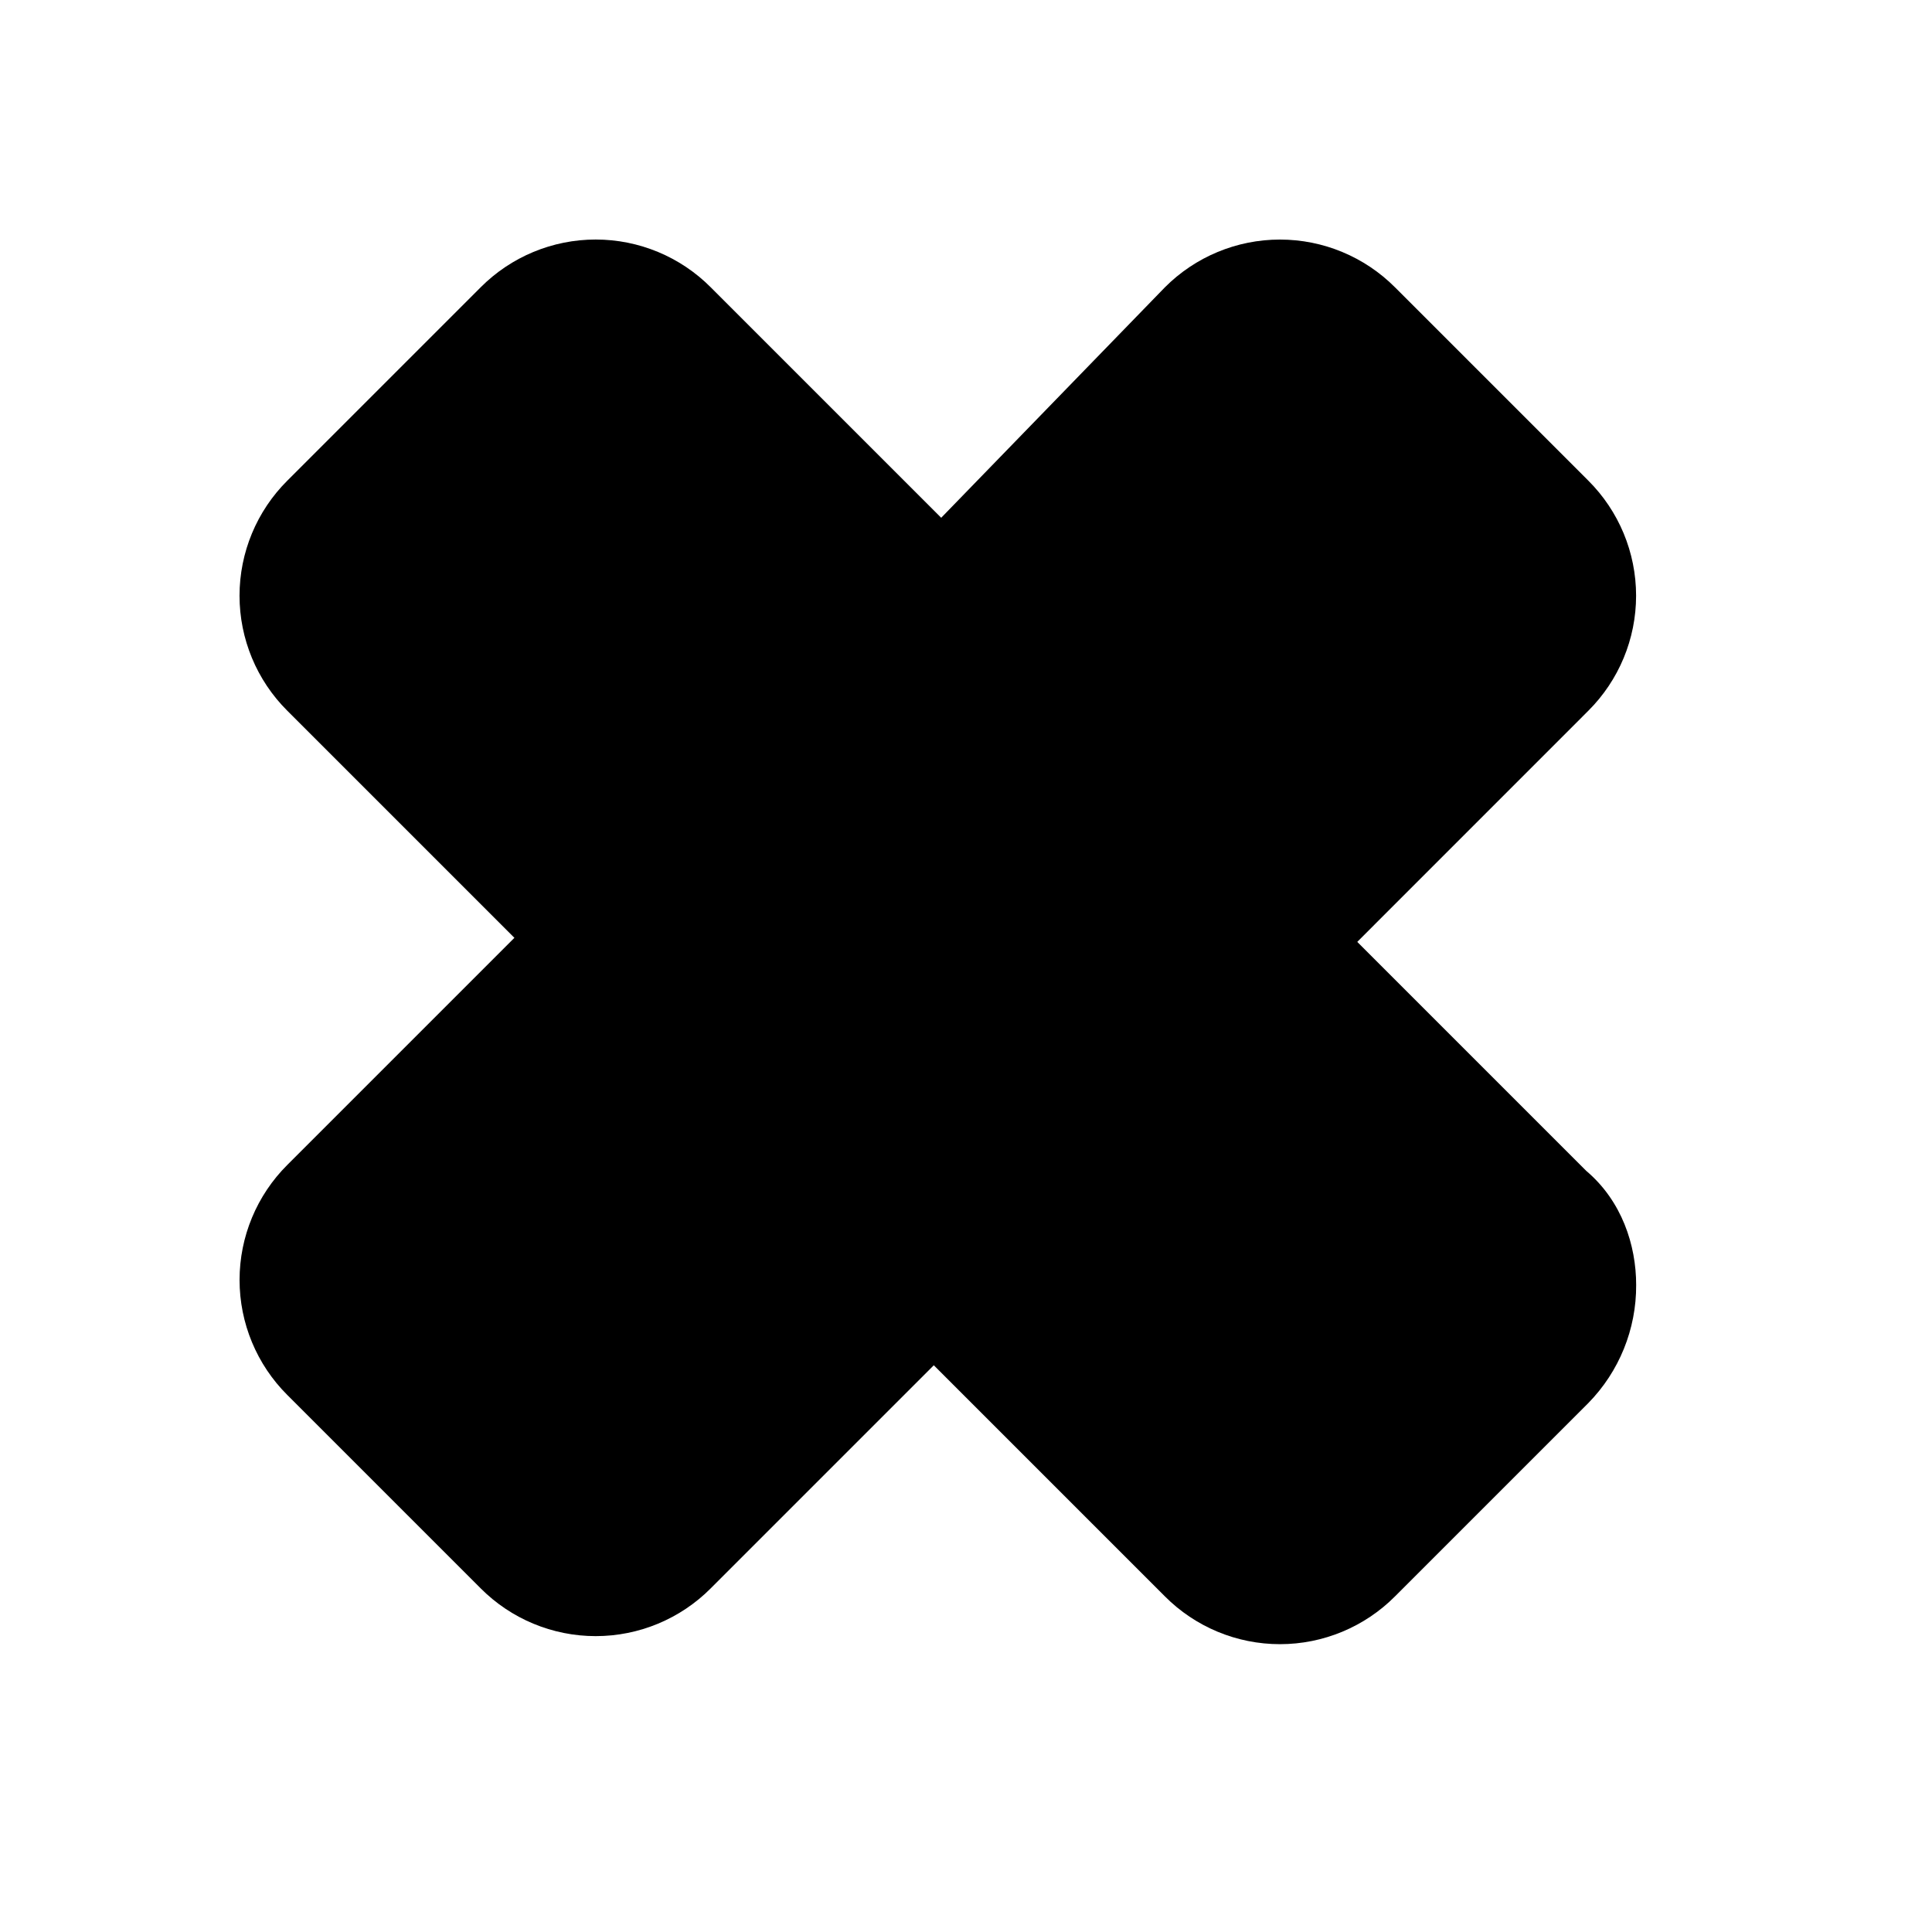
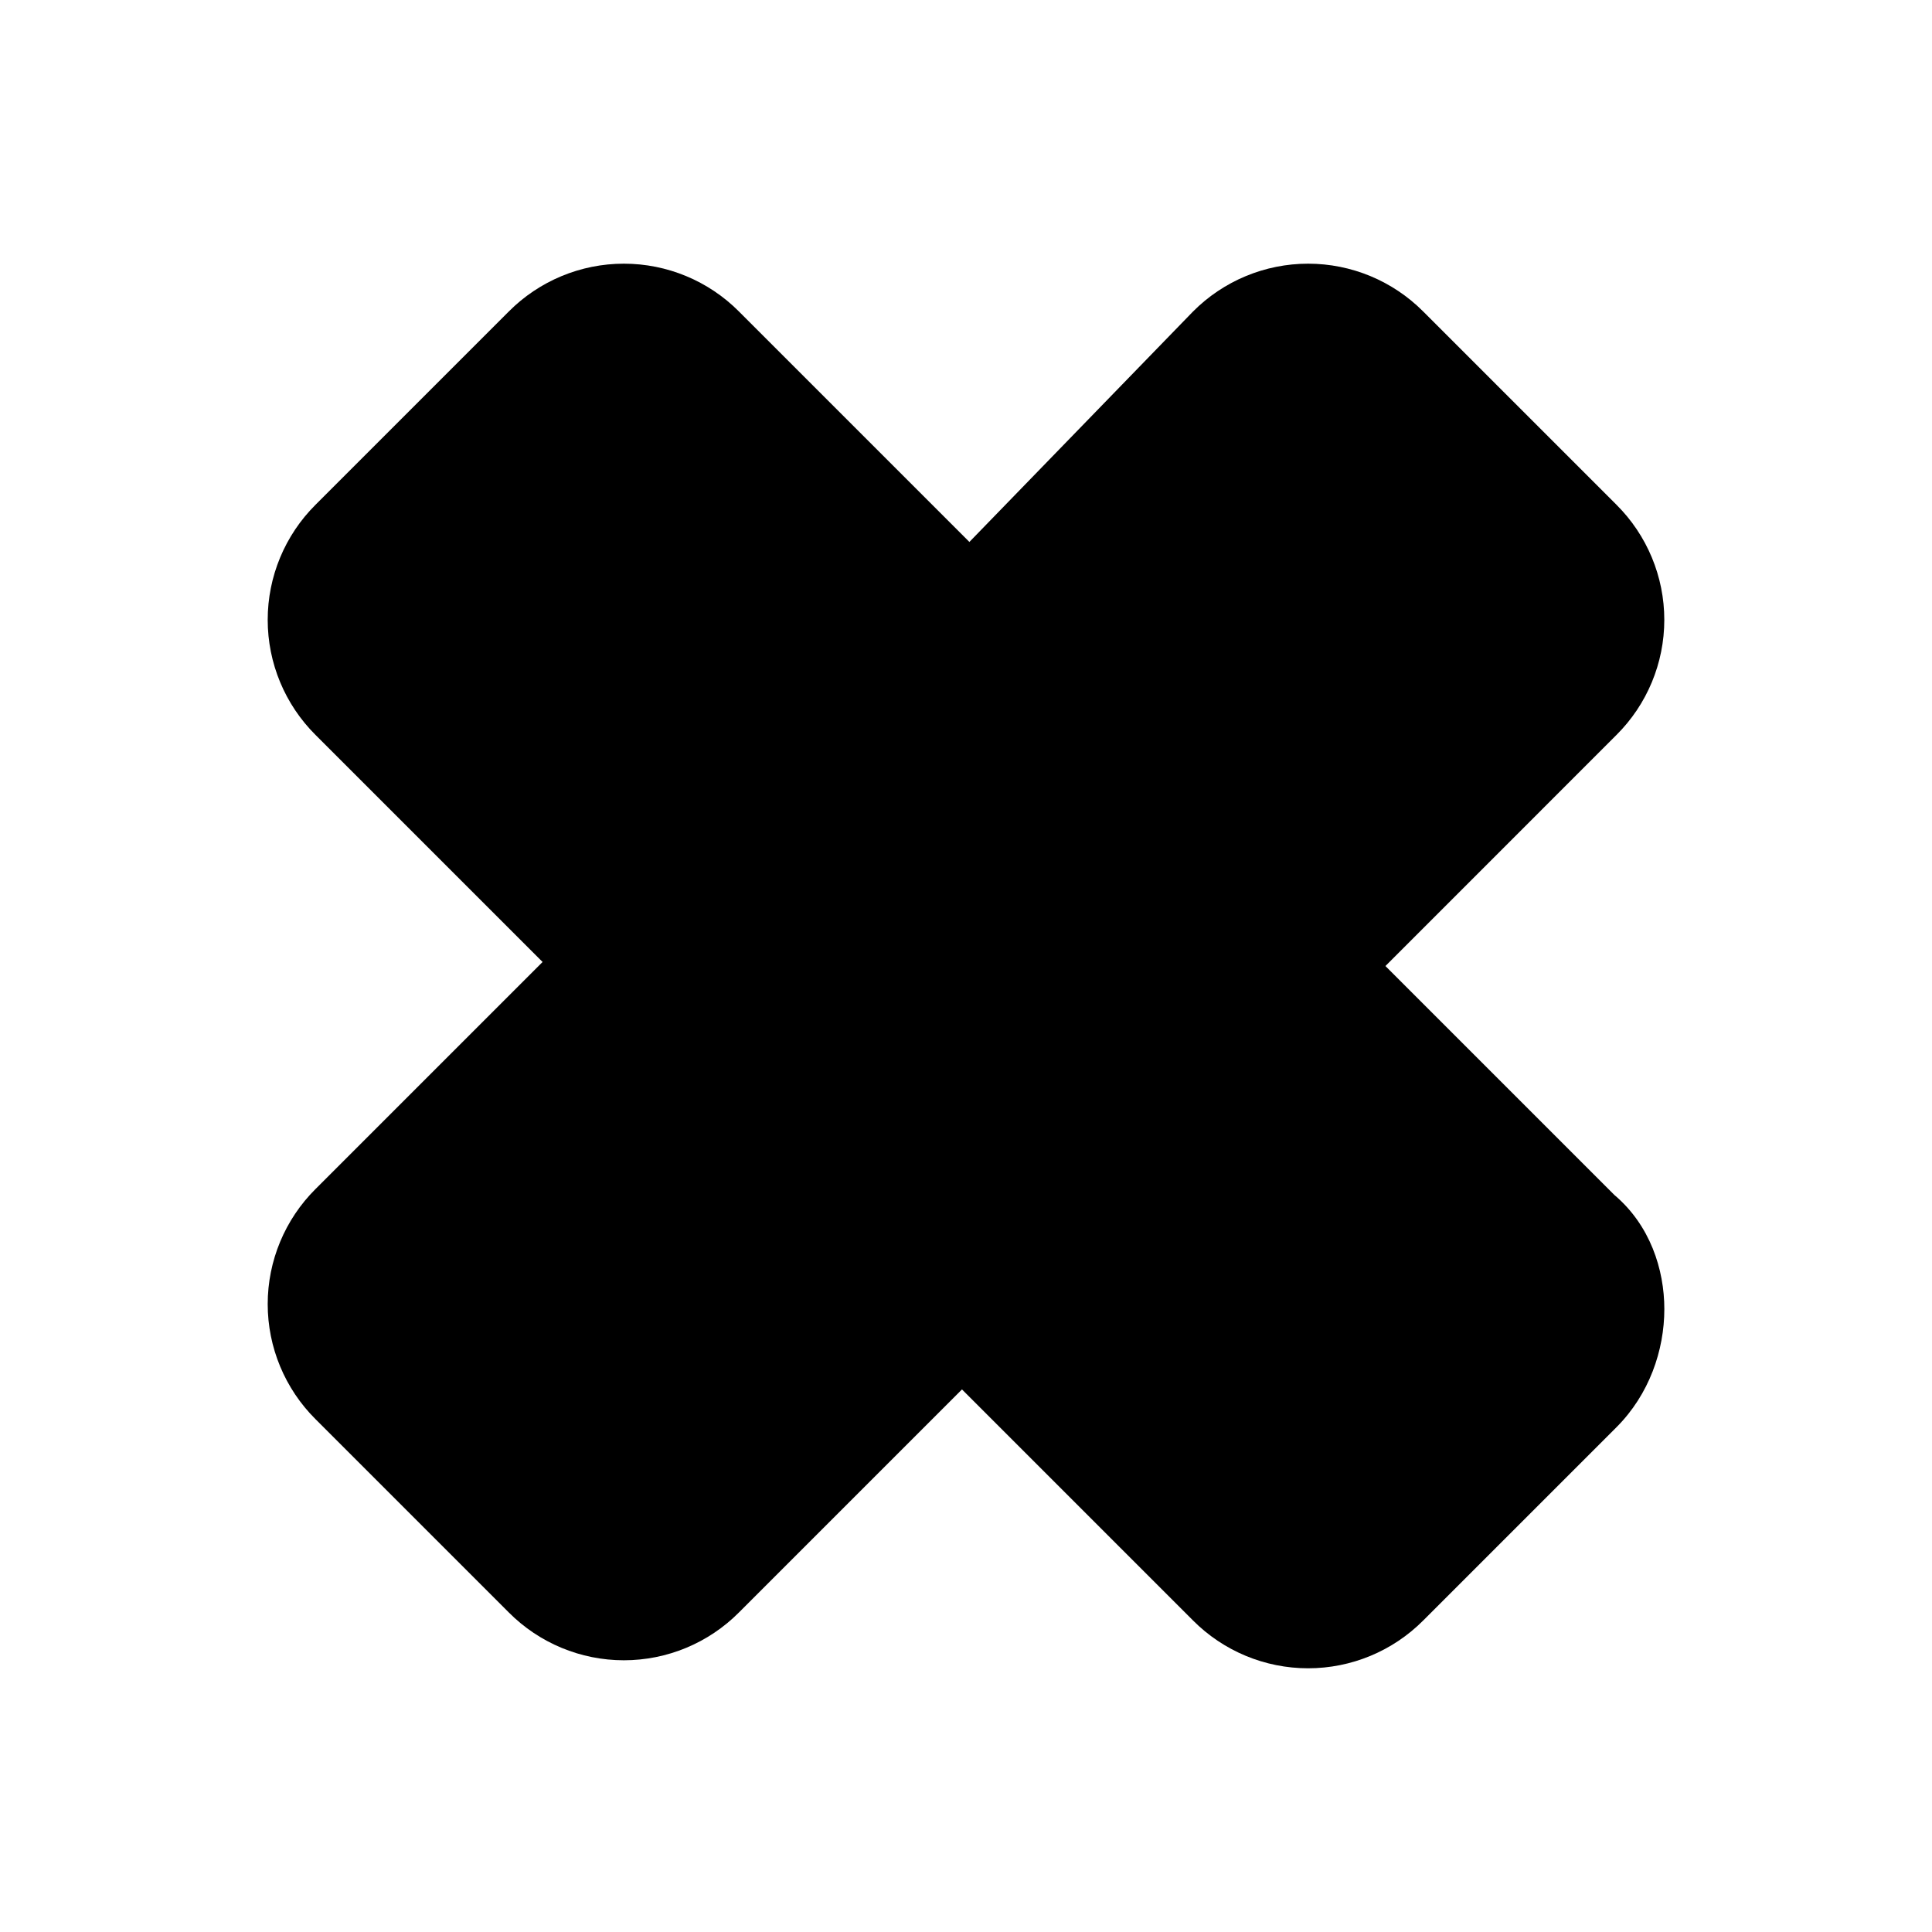
<svg xmlns="http://www.w3.org/2000/svg" fill="none" viewBox="0 0 24 24">
-   <path fill="#000" d="m19.2 8.3-3.4 3.4-4.1-4.2L15 4.1c.5-.5 1.3-.5 1.8 0l2.4 2.4c.5.5.5 1.3 0 1.8Z" />
-   <path fill="#000" fill-rule="evenodd" d="m15.534 4.627-2.787 2.871 3.06 3.135L18.67 7.77a.518.518 0 0 0 0-.74l-2.4-2.4a.517.517 0 0 0-.736-.003ZM14.47 3.57a2.018 2.018 0 0 1 2.86 0l2.4 2.4a2.018 2.018 0 0 1 0 2.86l-3.936 3.937-5.14-5.266L14.47 3.57Z" clip-rule="evenodd" />
-   <path fill="#000" d="m11.7 15.8-3.4 3.4c-.5.5-1.3.5-1.8 0l-2.4-2.4c-.5-.5-.5-1.3 0-1.8l3.4-3.4 4.2 4.2Z" />
-   <path fill="#000" fill-rule="evenodd" d="m7.5 10.54 5.26 5.26-3.93 3.93a2.017 2.017 0 0 1-2.86 0l-2.4-2.4a2.018 2.018 0 0 1 0-2.86l3.93-3.93Zm0 2.12-2.87 2.87a.518.518 0 0 0 0 .74l2.4 2.4a.518.518 0 0 0 .74 0l2.87-2.87-3.14-3.14Z" clip-rule="evenodd" />
-   <path fill="#000" d="m19.2 16.9-2.4 2.4c-.5.5-1.3.5-1.8 0l-3.4-3.4 4.2-4.2 3.4 3.4c.5.4.5 1.3 0 1.8Z" />
-   <path fill="#000" fill-rule="evenodd" d="m15.8 10.64 3.905 3.905c.442.374.62.923.62 1.417a2.08 2.08 0 0 1-.595 1.468l-2.4 2.4a2.017 2.017 0 0 1-2.86 0l-3.93-3.93 5.26-5.26Zm-3.14 5.26 2.87 2.87a.518.518 0 0 0 .74 0l2.4-2.4a.586.586 0 0 0 .155-.408c0-.167-.062-.251-.093-.276l-.033-.026-2.899-2.9-3.14 3.14Z" clip-rule="evenodd" />
-   <path fill="#000" d="m11.64 7.502-4.172 4.172 4.172 4.172 4.172-4.172-4.172-4.172Z" />
-   <path fill="#000" fill-rule="evenodd" d="M6.407 11.674 11.64 6.44l5.233 5.233-5.233 5.232-5.233-5.232Zm2.122 0 3.111 3.11 3.111-3.11-3.111-3.112-3.111 3.112Z" clip-rule="evenodd" />
-   <path fill="#000" d="m11.7 7.5-4.2 4.2-3.4-3.4c-.5-.5-.5-1.3 0-1.8l2.4-2.4c.5-.5 1.3-.5 1.8 0l3.4 3.4Z" />
-   <path fill="#000" fill-rule="evenodd" d="M7.77 4.63a.518.518 0 0 0-.74 0l-2.4 2.4a.518.518 0 0 0 0 .74l2.87 2.87 3.14-3.14-2.87-2.87Zm-1.8-1.06a2.017 2.017 0 0 1 2.86 0l3.93 3.93-5.26 5.26-3.93-3.93a2.017 2.017 0 0 1 0-2.86l2.4-2.4Z" clip-rule="evenodd" />
+   <path fill="#000" d="m19.55 8.6-3.4 3.4-4.1-4.2 3.3-3.4c.5-.5 1.3-.5 1.8 0l2.4 2.4c.5.5.5 1.3 0 1.8Z" />
+   <path fill="#000" fill-rule="evenodd" d="M15.883 4.927 13.098 7.8l3.06 3.134L19.02 8.07a.518.518 0 0 0 0-.74l-2.4-2.4a.517.517 0 0 0-.737-.003ZM14.82 3.87a2.017 2.017 0 0 1 2.86 0l2.4 2.4a2.017 2.017 0 0 1 0 2.86l-3.936 3.937-5.14-5.265L14.82 3.87Z" clip-rule="evenodd" />
+   <path fill="#000" d="m12.05 16.1-3.4 3.4c-.5.5-1.3.5-1.8 0l-2.4-2.4c-.5-.5-.5-1.3 0-1.8l3.4-3.4 4.2 4.2Z" />
+   <path fill="#000" fill-rule="evenodd" d="m7.85 10.84 5.26 5.26-3.93 3.93a2.017 2.017 0 0 1-2.86 0l-2.4-2.4a2.017 2.017 0 0 1 0-2.86l3.93-3.93Zm0 2.12-2.87 2.87a.518.518 0 0 0 0 .74l2.4 2.4a.518.518 0 0 0 .74 0l2.87-2.87-3.14-3.14Z" clip-rule="evenodd" />
+   <path fill="#000" d="m19.55 17.2-2.4 2.4c-.5.5-1.3.5-1.8 0l-3.4-3.4 4.2-4.2 3.4 3.4c.5.4.5 1.3 0 1.8Z" />
+   <path fill="#000" fill-rule="evenodd" d="m16.15 10.94 3.905 3.905c.442.374.62.923.62 1.417 0 .512-.188 1.061-.595 1.468l-2.4 2.4a2.018 2.018 0 0 1-2.86 0l-3.93-3.93 5.26-5.26Zm-3.14 5.26 2.87 2.87a.518.518 0 0 0 .74 0l2.4-2.4a.585.585 0 0 0 .155-.408c0-.167-.062-.251-.094-.276l-.032-.026-2.899-2.9-3.14 3.14Z" clip-rule="evenodd" />
+   <path fill="#000" d="m11.99 7.802-4.172 4.172 4.172 4.172 4.172-4.172-4.172-4.172Z" />
+   <path fill="#000" fill-rule="evenodd" d="M6.757 11.974 11.99 6.74l5.233 5.233-5.233 5.232-5.233-5.232Zm2.122 0 3.111 3.111 3.111-3.111-3.111-3.111-3.111 3.11Z" clip-rule="evenodd" />
+   <path fill="#000" d="M12.05 7.8 7.85 12l-3.4-3.4c-.5-.5-.5-1.3 0-1.8l2.4-2.4c.5-.5 1.3-.5 1.8 0l3.4 3.4Z" />
+   <path fill="#000" fill-rule="evenodd" d="M8.12 4.93a.518.518 0 0 0-.74 0l-2.4 2.4a.518.518 0 0 0 0 .74l2.87 2.87 3.14-3.14-2.87-2.87Zm-1.8-1.06a2.017 2.017 0 0 1 2.86 0l3.93 3.93-5.26 5.26-3.93-3.93a2.017 2.017 0 0 1 0-2.86l2.4-2.4Z" clip-rule="evenodd" />
</svg>
